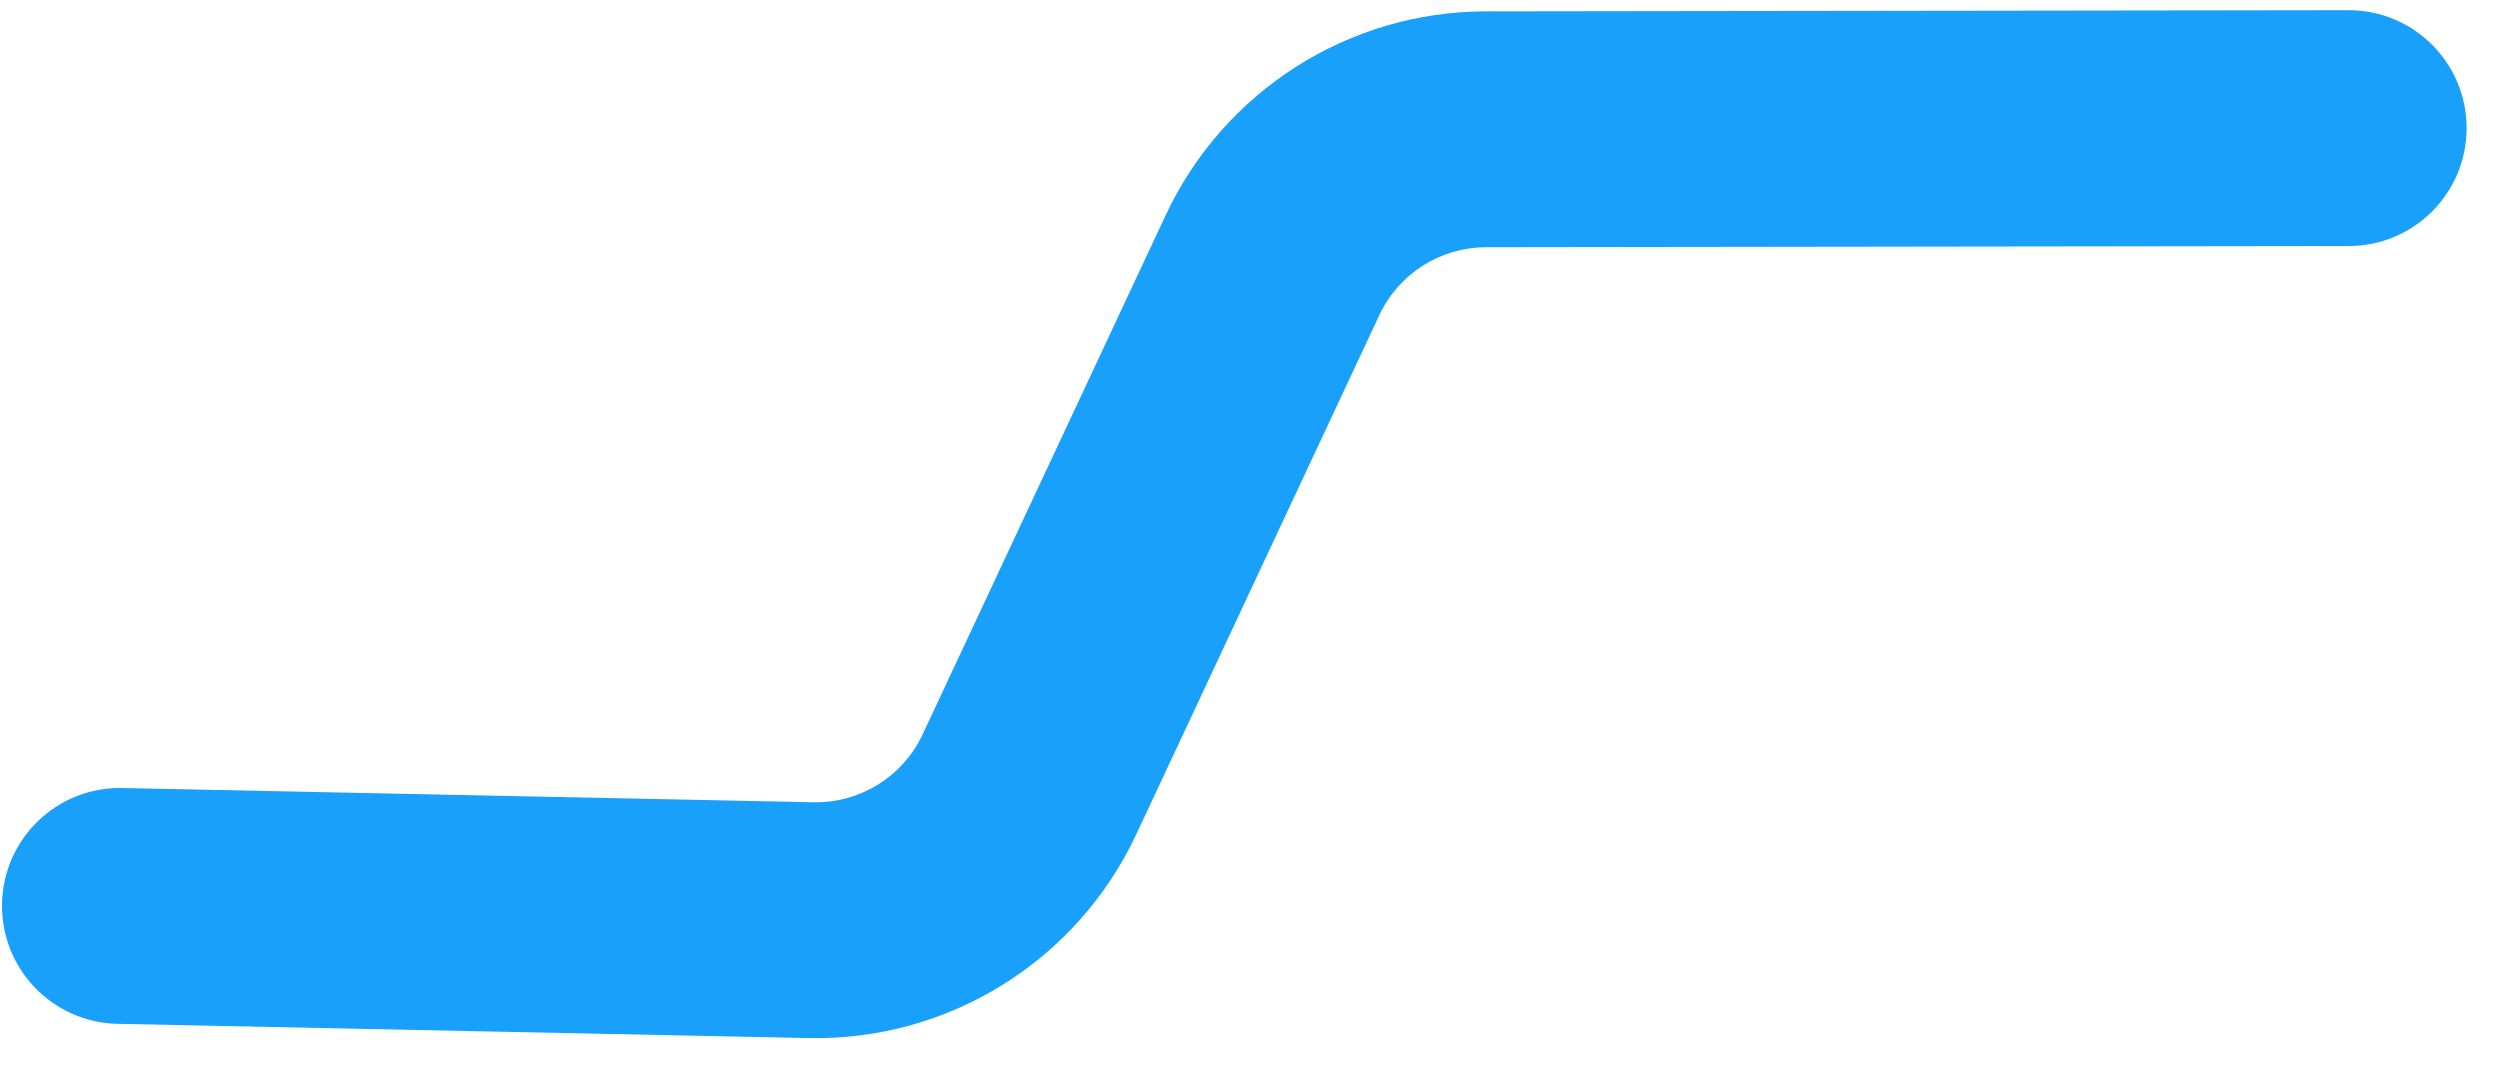
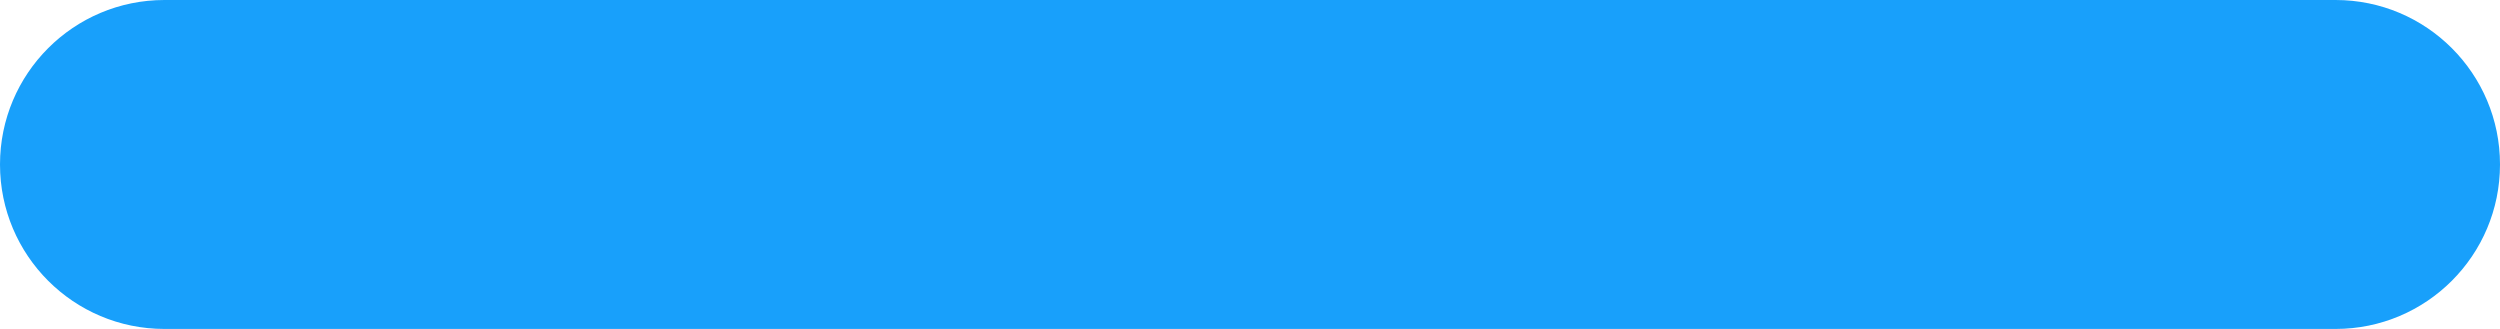
- <svg xmlns="http://www.w3.org/2000/svg" width="53" height="23" viewBox="0 0 53 23" fill="none">
-   <path fill-rule="evenodd" clip-rule="evenodd" d="M52.292 2.712C52.294 4.093 51.176 5.214 49.795 5.216L31.502 5.241C30.533 5.243 29.652 5.804 29.242 6.681L24.089 17.688C22.831 20.375 20.108 22.068 17.142 22.007L2.491 21.705C1.111 21.676 0.015 20.534 0.043 19.154C0.071 17.773 1.214 16.677 2.594 16.706L17.245 17.008C18.233 17.028 19.141 16.464 19.56 15.568L24.713 4.561C25.946 1.929 28.588 0.245 31.495 0.241L49.788 0.216C51.169 0.214 52.29 1.331 52.292 2.712Z" fill="#18A0FB" />
+ <svg xmlns="http://www.w3.org/2000/svg" width="38" height="5" viewBox="0 0 38 5" fill="none">
+   <path fill-rule="evenodd" clip-rule="evenodd" d="M-2.18557e-07 2.5C-9.78512e-08 1.119 1.119 9.78513e-08 2.5 2.18557e-07L35.5 3.10351e-06C36.881 3.22421e-06 38 1.119 38 2.5V2.5C38 3.881 36.881 5 35.5 5L2.5 5C1.119 5 -3.39262e-07 3.881 -2.18557e-07 2.5V2.5Z" fill="#18A0FB" />
</svg>
